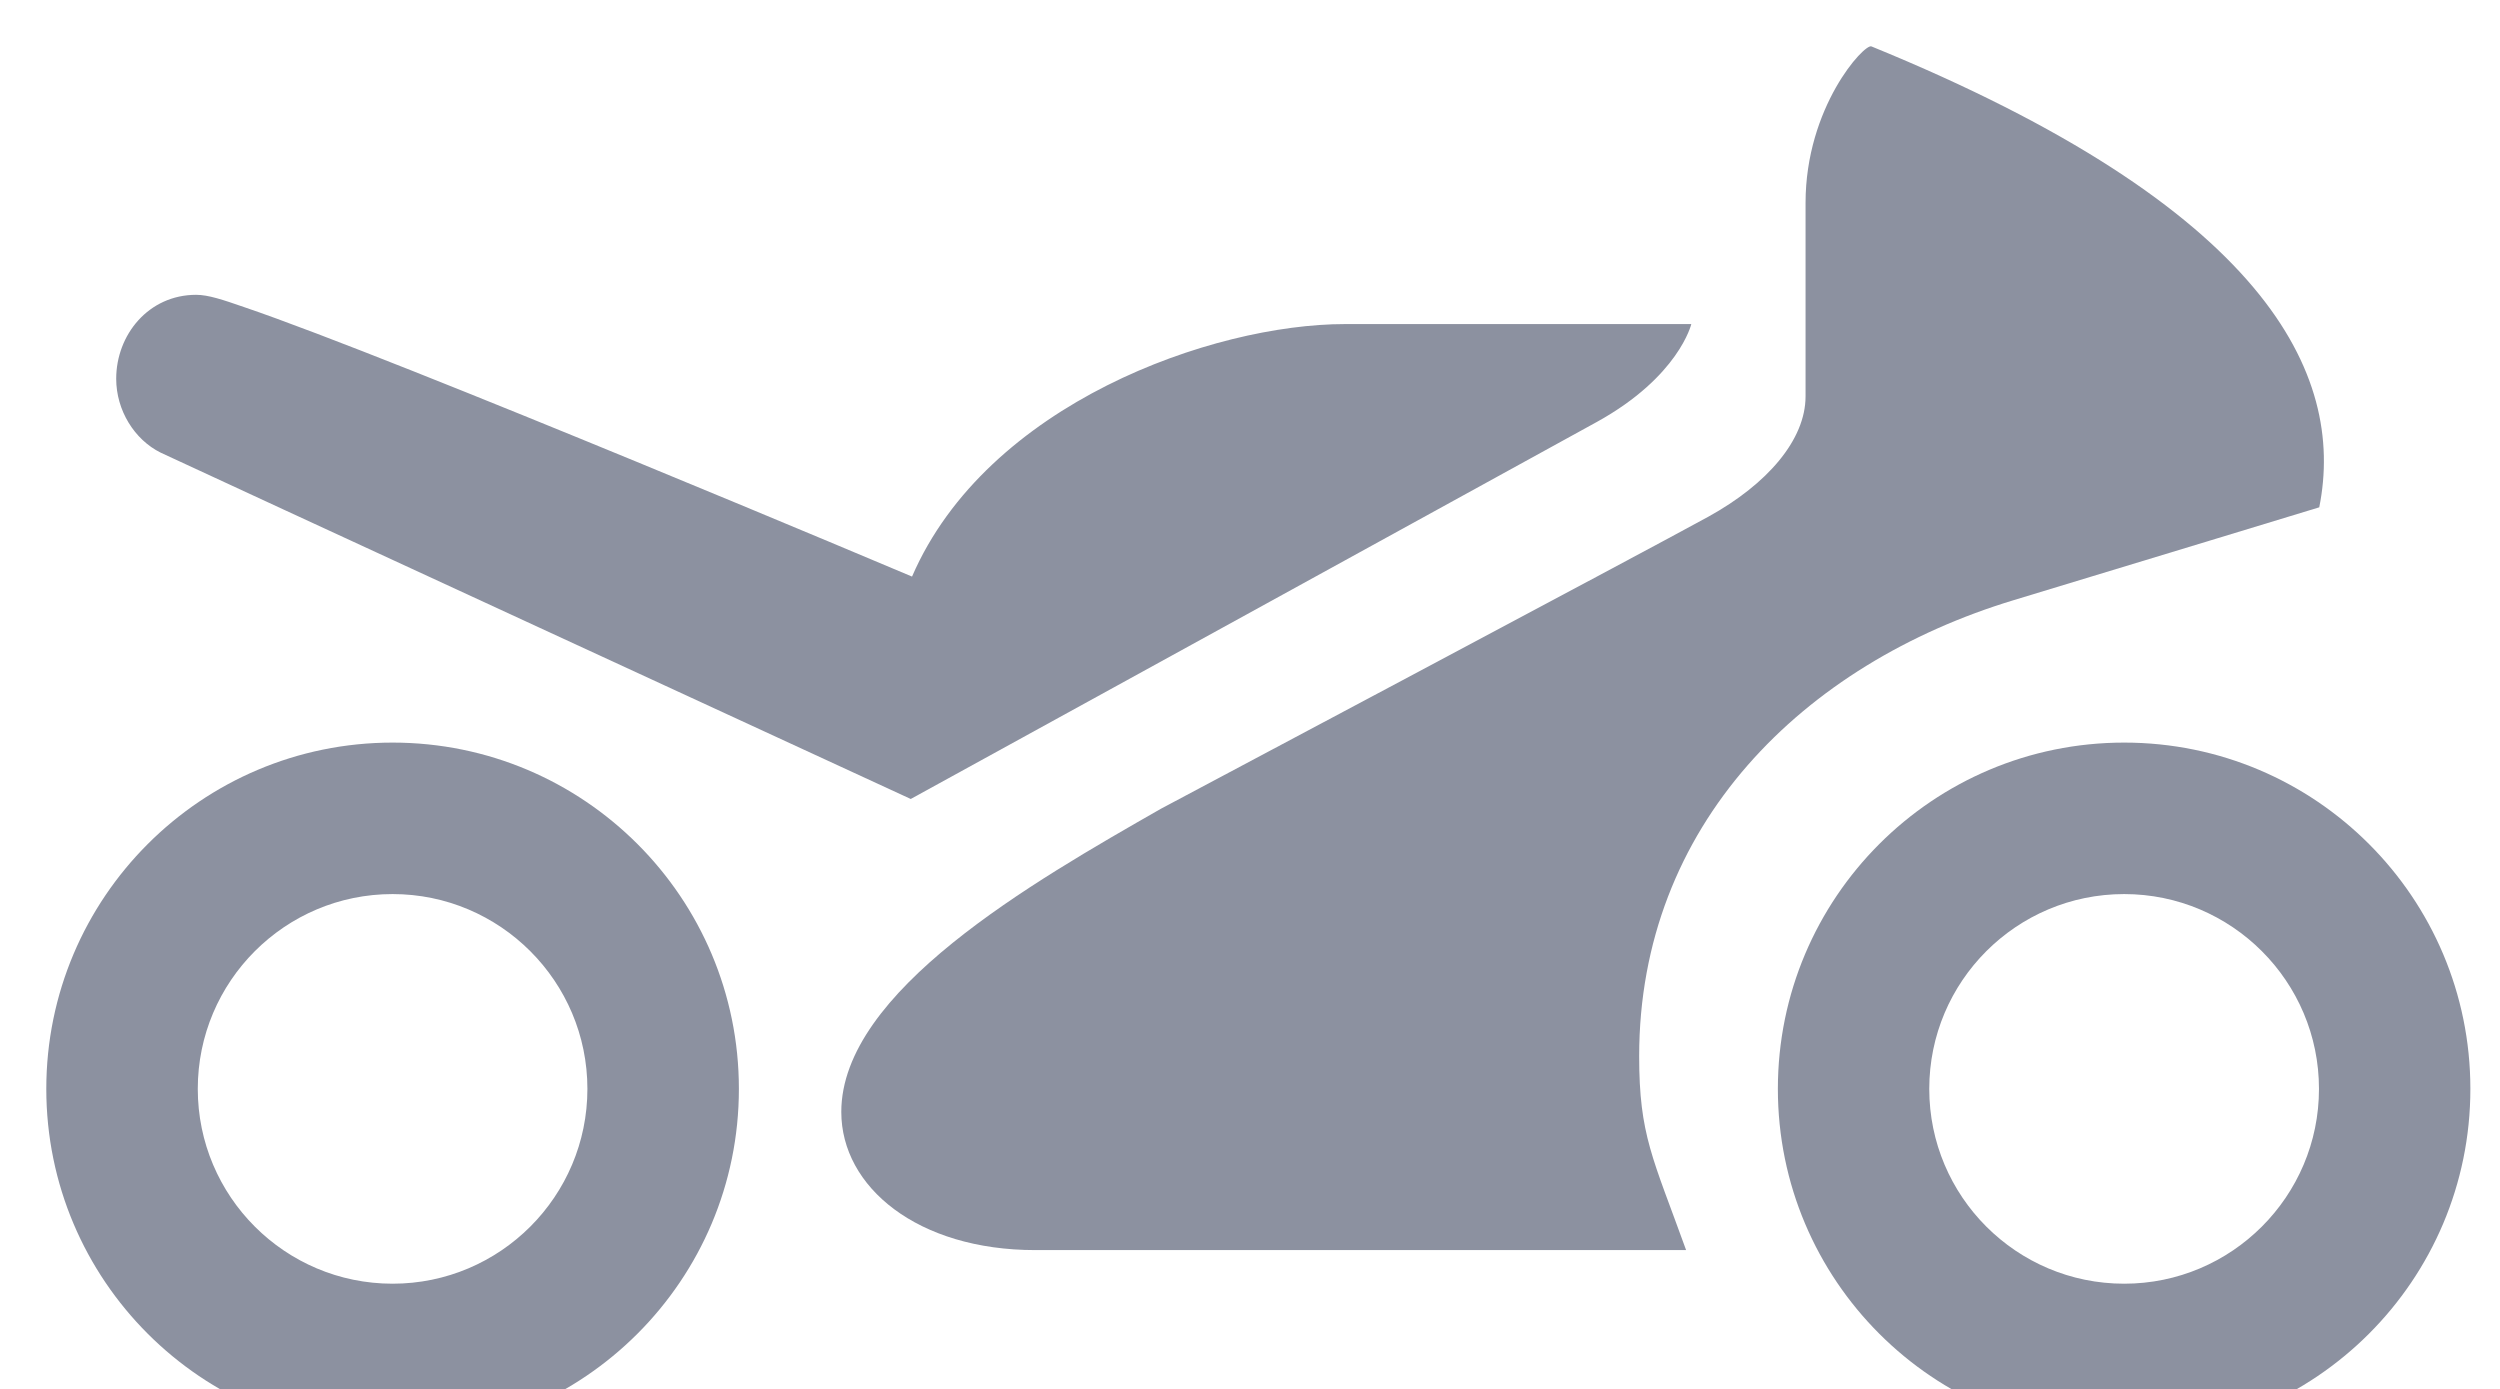
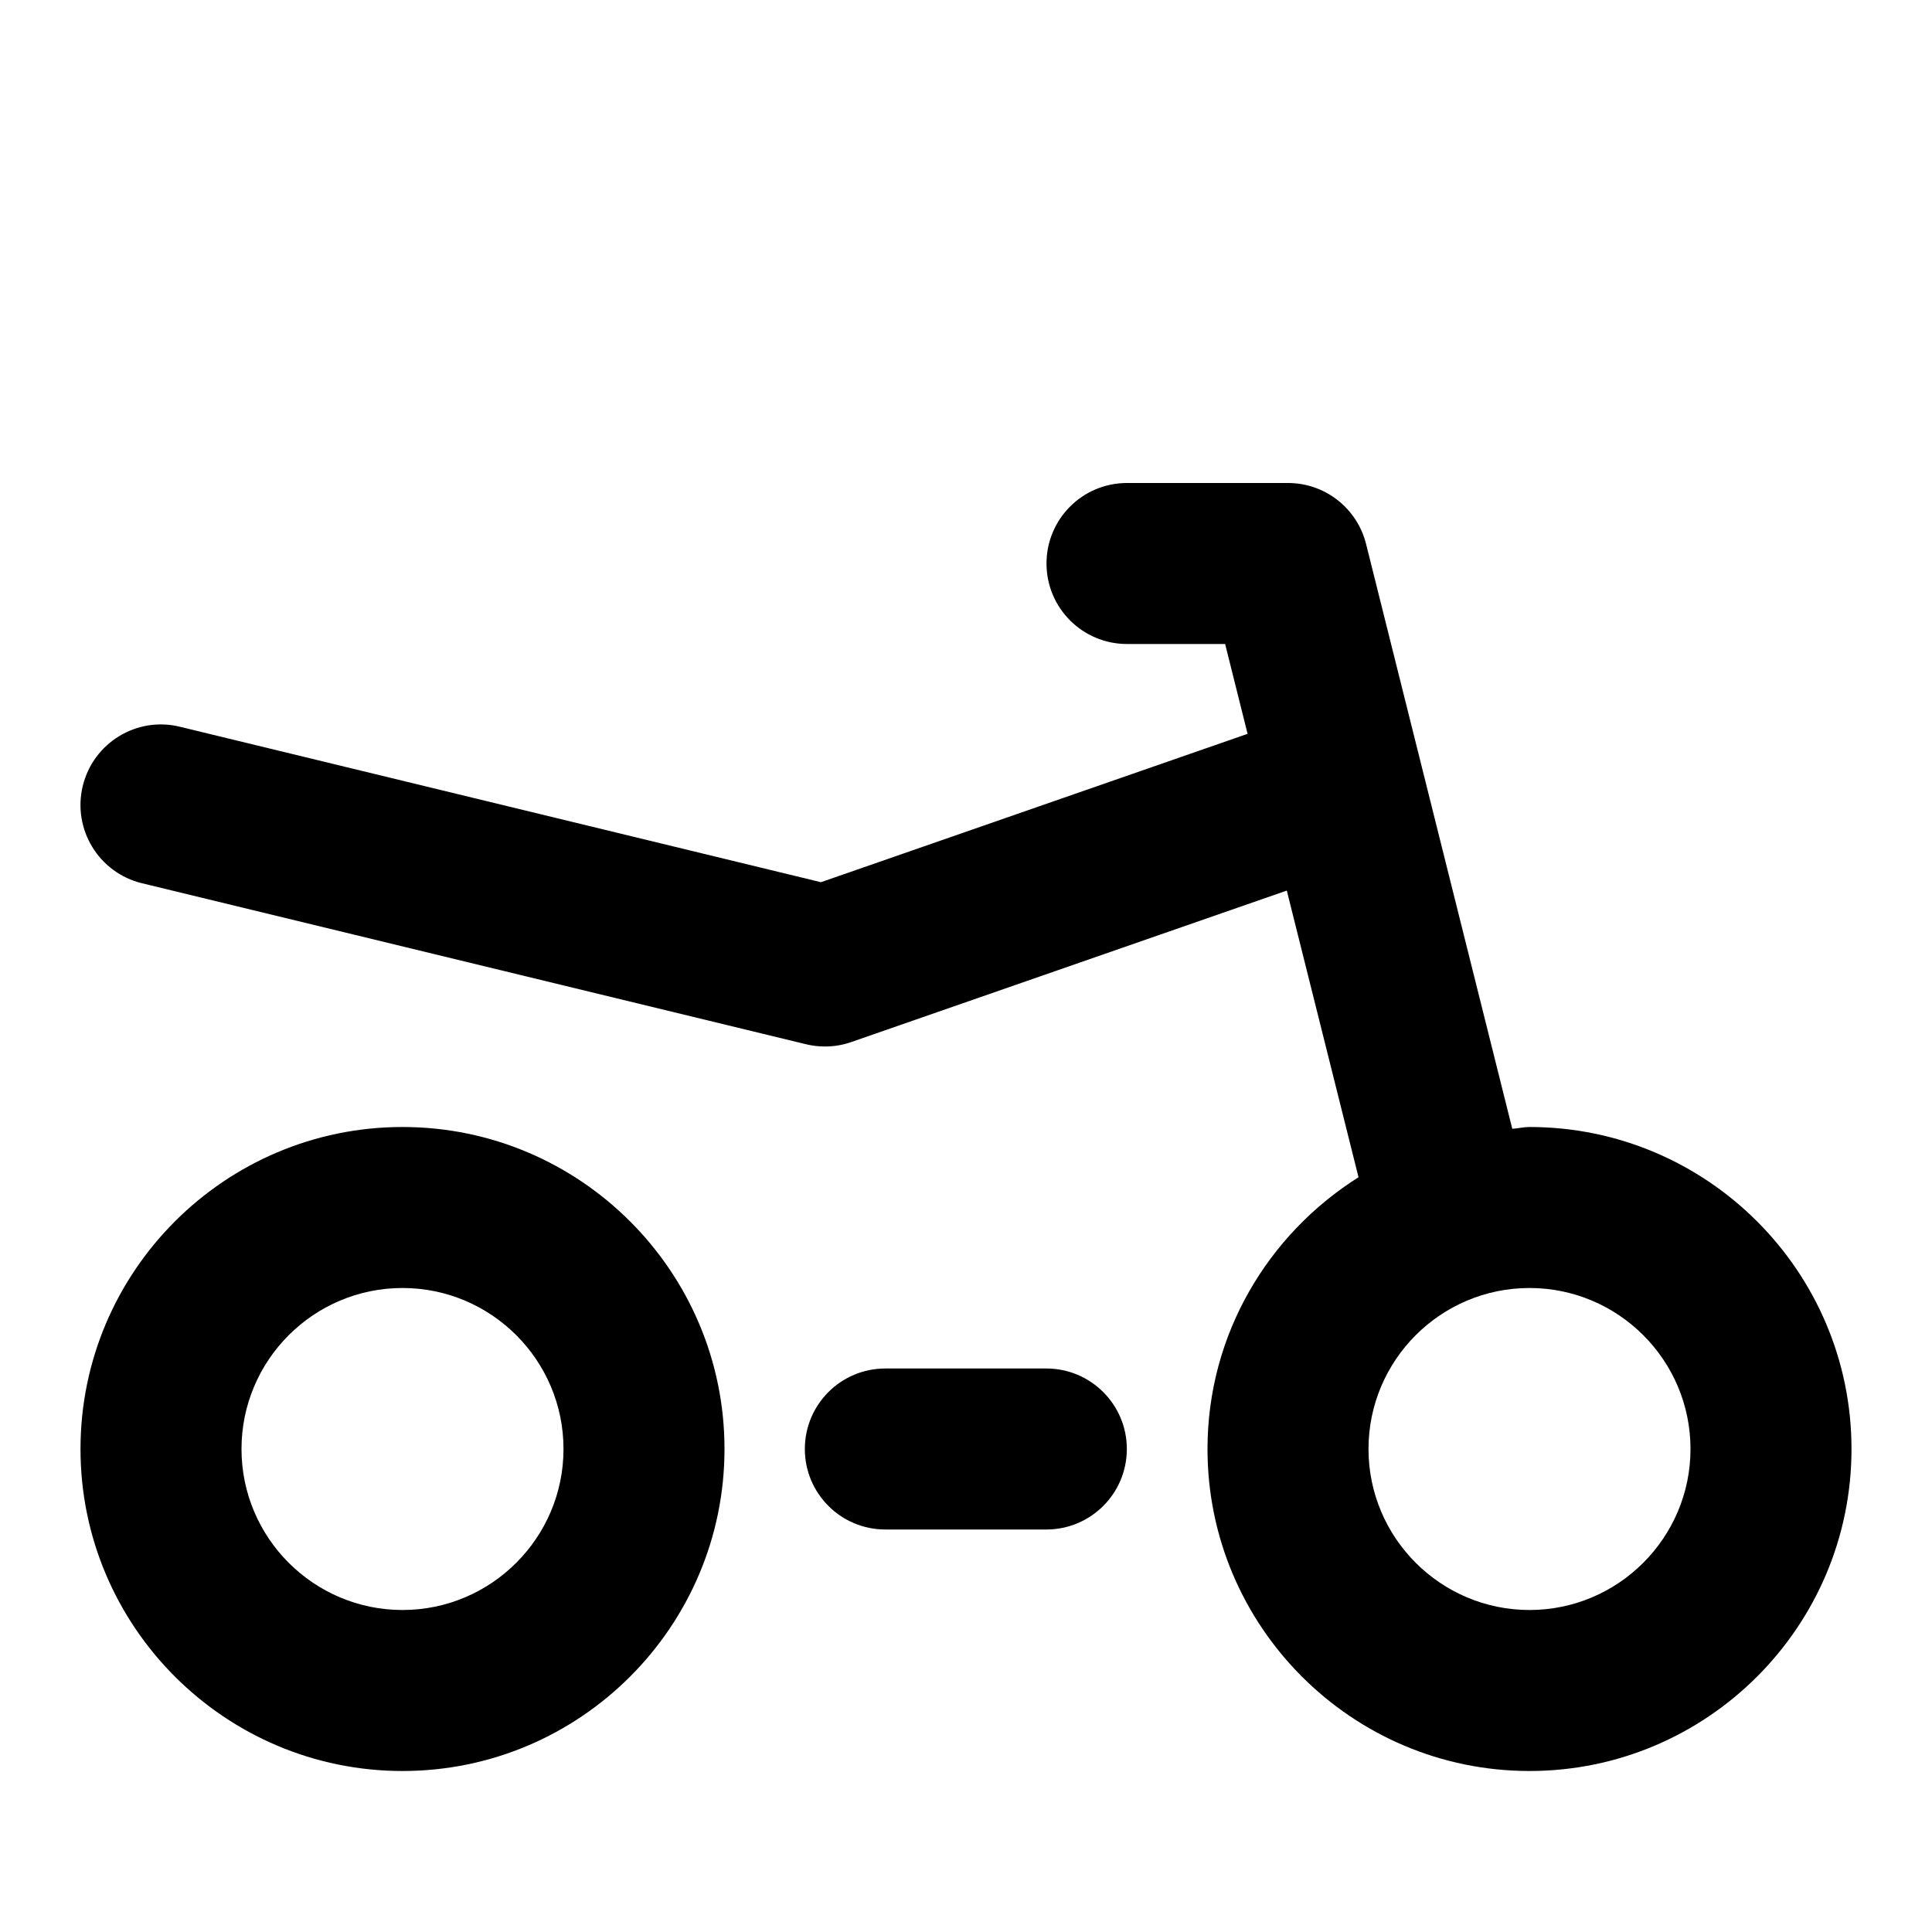
- <svg xmlns="http://www.w3.org/2000/svg" version="1.1" id="Ebene_1" x="0px" y="0px" width="27px" height="15px" viewBox="0 0 27 15" enable-background="new 0 0 27 15" xml:space="preserve">
-   <g>
-     <path fill="#8C91A0" d="M9.85,6.227c0,0-5.562-2.35-7.213-2.91C2.406,3.237,2.25,3.184,2.118,3.184   c-0.513,0-0.863,0.431-0.863,0.907c0,0.34,0.196,0.657,0.481,0.798c0.115,0.057,8.1,3.74,8.1,3.74s6.521-3.582,7.41-4.072   c0.887-0.49,1.02-1.057,1.02-1.057h-3.74C13.1,3.5,10.659,4.357,9.85,6.227z" />
-     <path fill="#8C91A0" d="M20.211,0.501c4.258,1.739,5.125,3.534,4.837,4.978c0,0-2.069,0.63-3.298,1.002   c-2.277,0.689-4.047,2.432-4.047,4.926c0,0.854,0.146,1.094,0.507,2.094h-7.029c-1.27,0-2.095-0.68-2.095-1.492   c0-1.301,2.06-2.479,3.453-3.275c0,0,5.273-2.802,5.91-3.153c0.639-0.352,1.051-0.832,1.051-1.3s0-1.052,0-2.089   S20.135,0.47,20.211,0.501z" />
-     <path fill="#8C91A0" d="M6.344,11.76c0,1.16-0.942,2.104-2.104,2.104c-1.162,0-2.104-0.943-2.104-2.104S3.078,9.656,4.24,9.656   C5.401,9.656,6.344,10.6,6.344,11.76z M4.24,8.02c-2.065,0-3.74,1.675-3.74,3.74s1.675,3.74,3.74,3.74s3.74-1.675,3.74-3.74   S6.306,8.02,4.24,8.02z" />
-     <path fill="#8C91A0" d="M25.045,11.76c0,1.16-0.943,2.104-2.104,2.104c-1.163,0-2.105-0.943-2.105-2.104s0.942-2.104,2.105-2.104   C24.102,9.656,25.045,10.6,25.045,11.76z M22.941,8.02c-2.066,0-3.74,1.675-3.74,3.74s1.674,3.74,3.74,3.74   c2.065,0,3.739-1.675,3.739-3.74S25.007,8.02,22.941,8.02z" />
+ <svg xmlns="http://www.w3.org/2000/svg" version="1.1" x="0px" y="0px" viewBox="0 0 24 24" style="enable-background:new 0 0 24 24;" xml:space="preserve">
+   <g id="Icons">
+     <g>
+       <path class="st3" d="M19,14c-0.073,0-0.142,0.018-0.214,0.022l-1.816-7.264C16.858,6.312,16.459,6,16,6h-2c-0.553,0-1,0.448-1,1    s0.447,1,1,1h1.219l0.279,1.116l-5.3,1.843L2.235,9.028C1.7,8.896,1.158,9.227,1.028,9.764s0.199,1.078,0.736,1.208l8.249,2    C10.091,12.991,10.17,13,10.249,13c0.111,0,0.223-0.019,0.328-0.056l5.408-1.881l0.891,3.561C15.752,15.333,15,16.577,15,18    c0,2.206,1.794,4,4,4s4-1.794,4-4S21.206,14,19,14z M19,20c-1.103,0-2-0.897-2-2s0.897-2,2-2s2,0.897,2,2S20.102,20,19,20z" />
+       <path class="st3" d="M5,14c-2.206,0-4,1.794-4,4s1.794,4,4,4s4-1.794,4-4S7.206,14,5,14z M5,20c-1.103,0-2-0.897-2-2s0.897-2,2-2    s2,0.897,2,2S6.102,20,5,20z" />
+       <path class="st3" d="M12.998,17h-2c-0.553,0-1,0.448-1,1s0.447,1,1,1h2c0.553,0,1-0.448,1-1S13.55,17,12.998,17z" />
+     </g>
  </g>
+   <g id="Title">
+ </g>
+   <g id="Glenda_Icons">
+ </g>
+   <g id="Glenda_AS24_Icons">
+ </g>
</svg>
